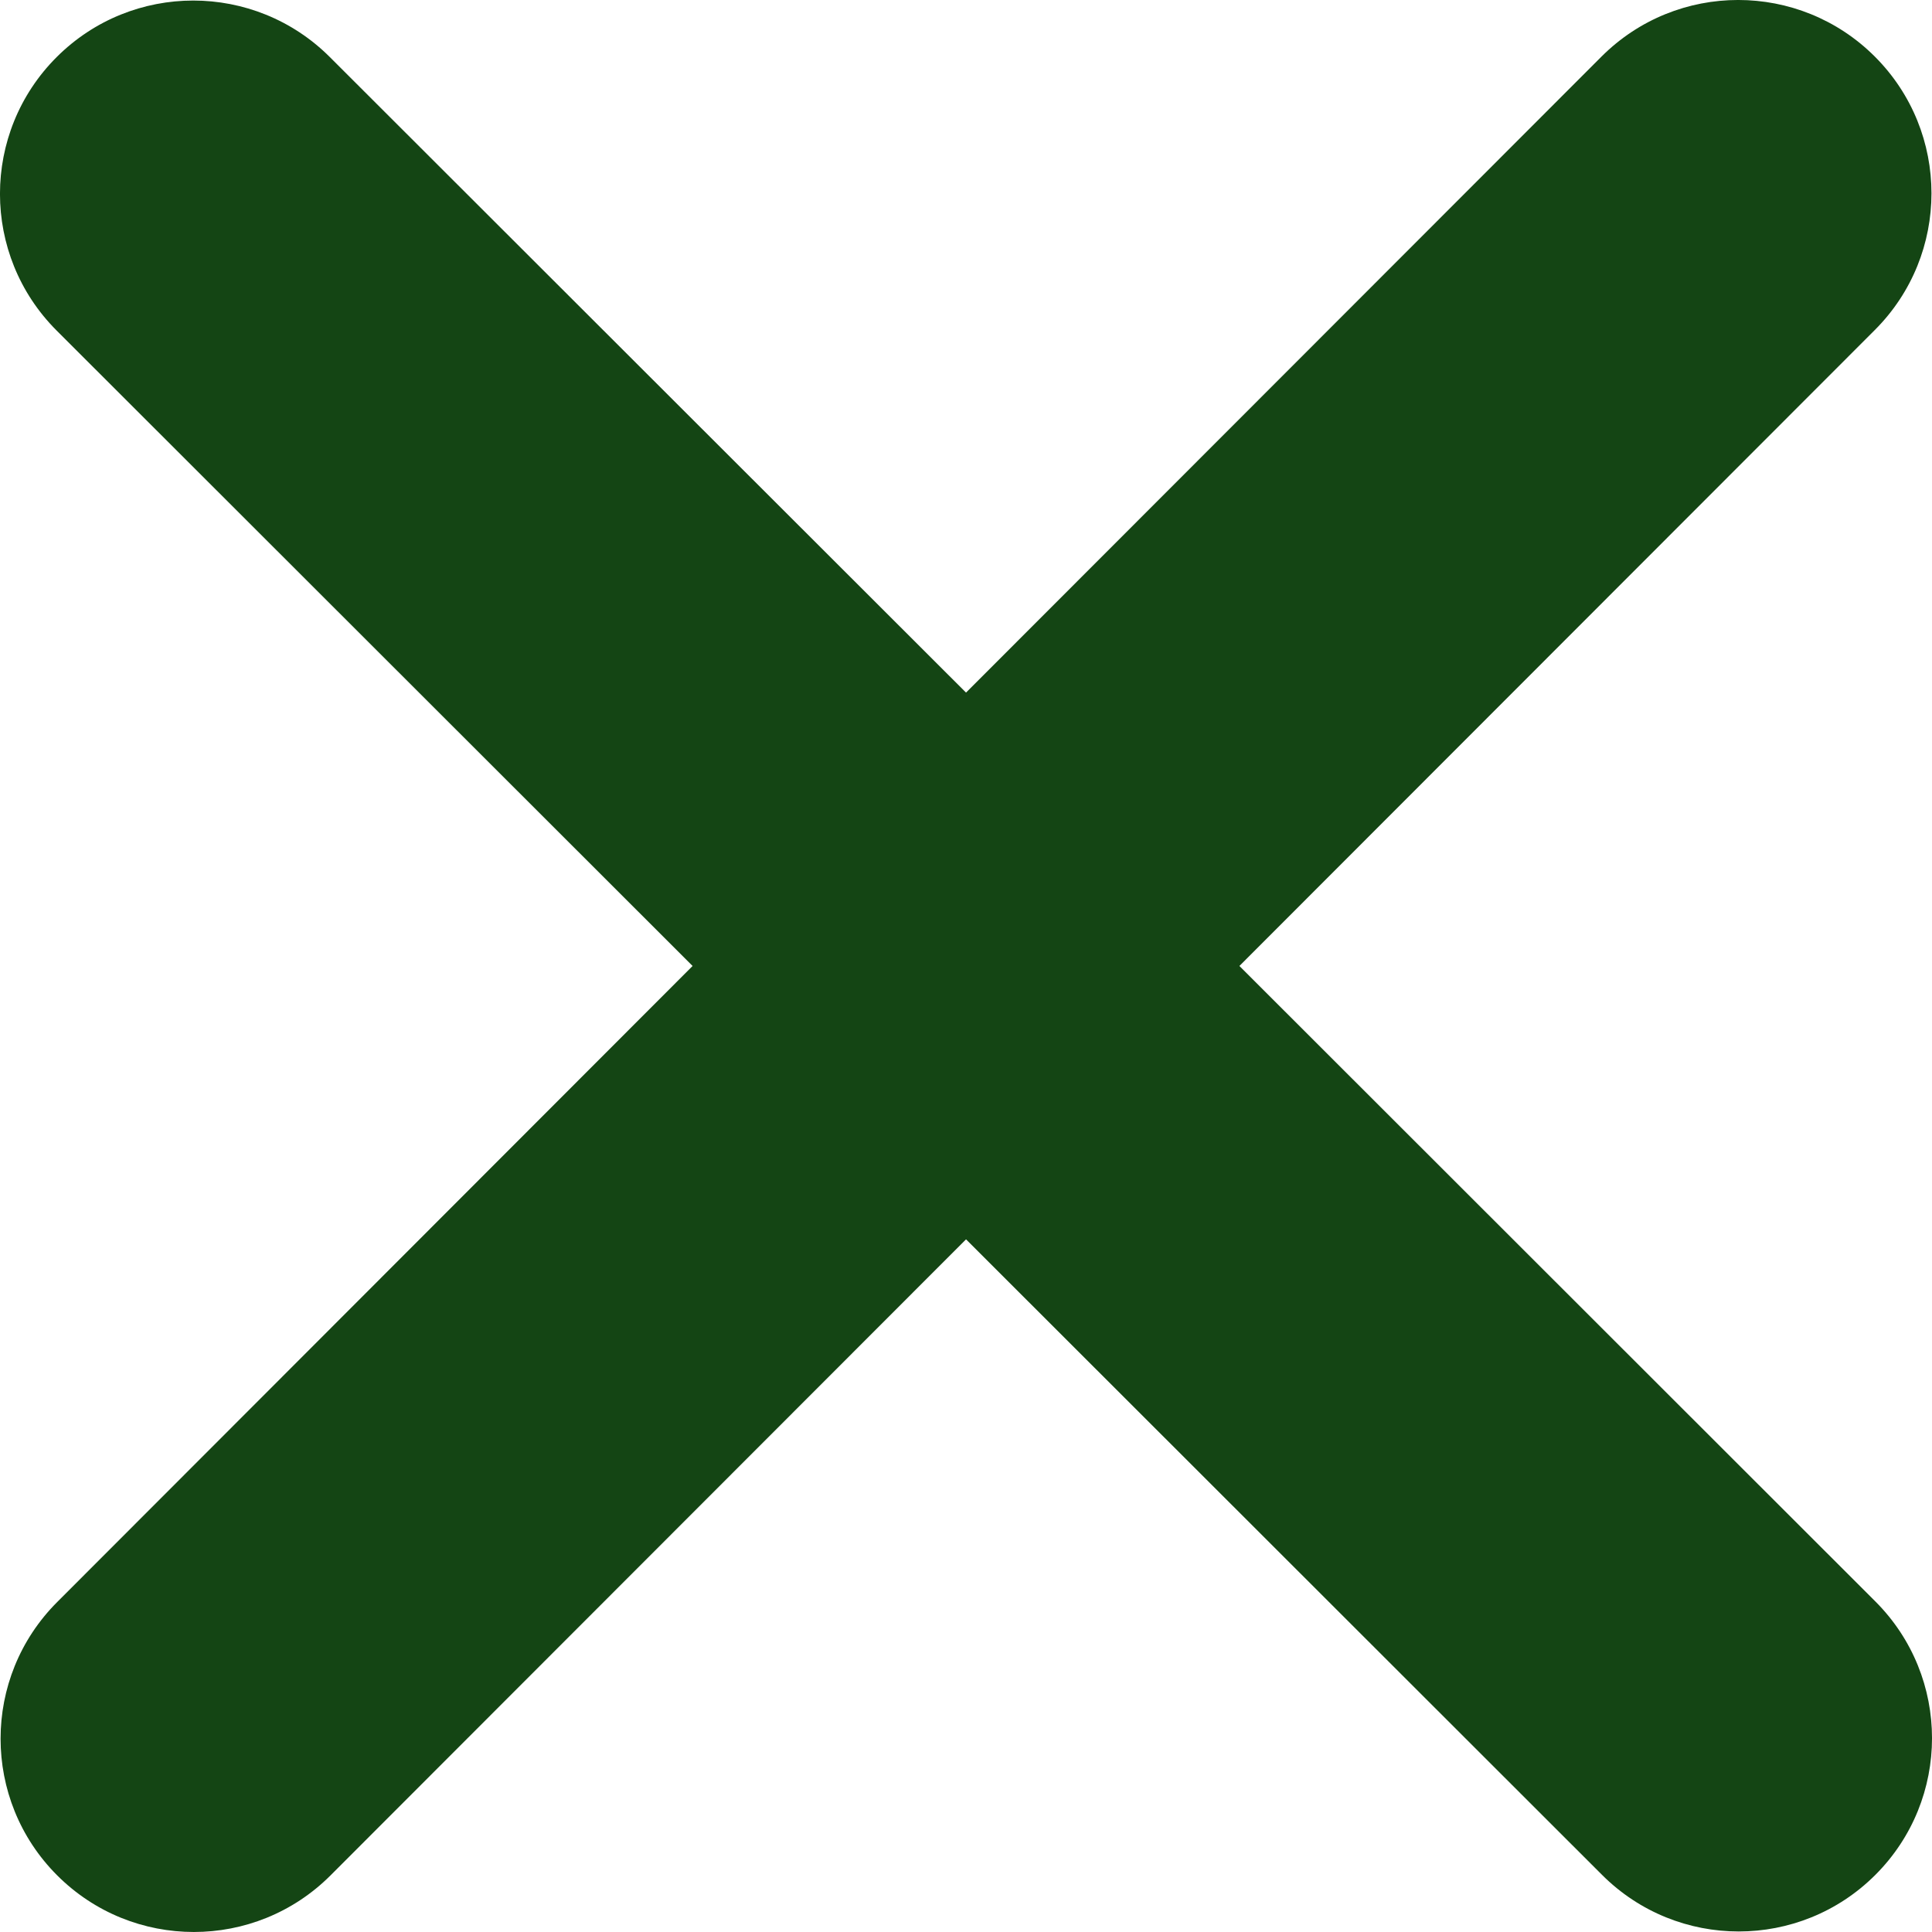
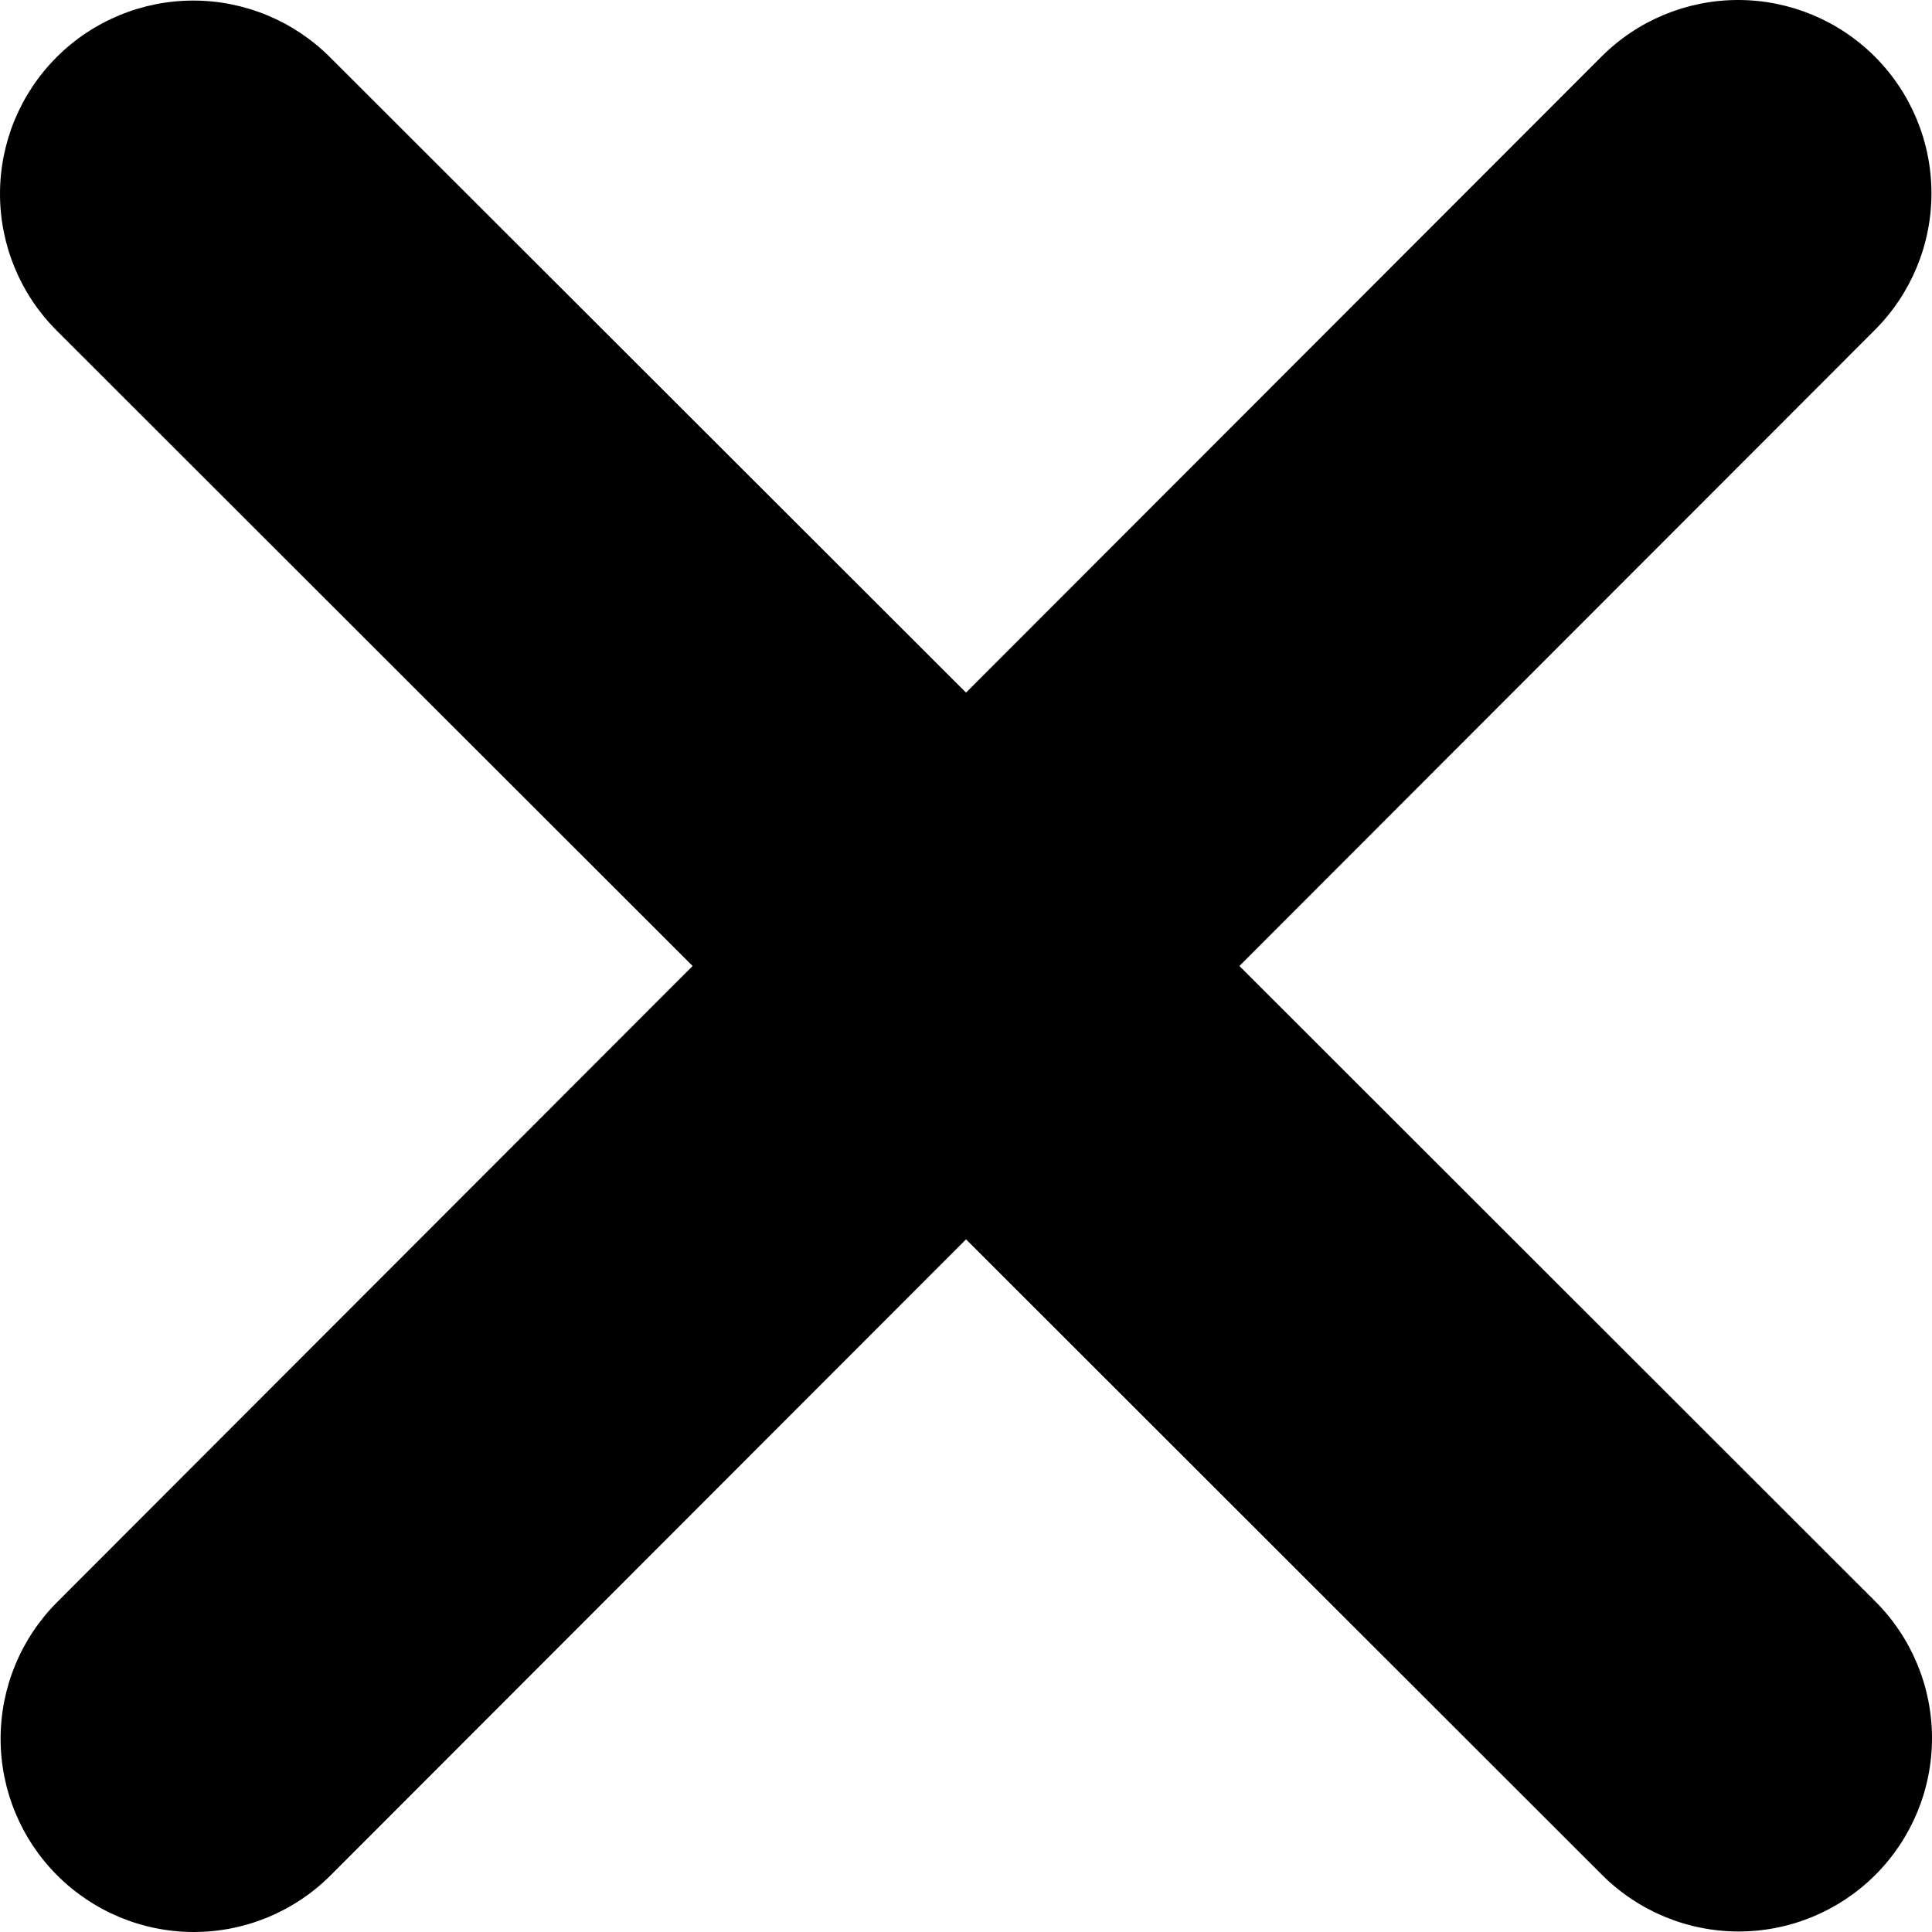
- <svg xmlns="http://www.w3.org/2000/svg" id="Layer_1" data-name="Layer 1" viewBox="0 0 320.15 320.15">
-   <defs>
-     <style>.cls-1{fill:#144514;}</style>
-   </defs>
-   <path class="cls-1" d="M310.68,54.68a32,32,0,0,0-45.3-45.3L160.08,114.77,54.67,9.47A32,32,0,0,0,9.38,54.77l105.39,105.3L9.48,265.47a32,32,0,0,0,45.29,45.3l105.31-105.4L265.47,310.68a32,32,0,0,0,45.3-45.3L205.38,160.07Z" />
+ <svg xmlns="http://www.w3.org/2000/svg" width="512" height="512" viewBox="0 0 512 512" fill="none">
+   <path d="M496.852 87.45C506.459 77.843 511.856 64.813 511.856 51.227C511.856 37.641 506.459 24.611 496.852 15.004C487.245 5.397 474.216 0 460.63 0C447.044 0 434.014 5.397 424.407 15.004L256.009 183.549L87.435 15.148C77.828 5.543 64.799 0.148 51.215 0.15C37.63 0.151 24.603 5.549 14.998 15.156C5.394 24.763 -0.001 37.792 3.12482e-07 51.377C0.001 64.961 5.399 77.989 15.006 87.594L183.548 255.995L15.166 424.556C5.559 434.16 0.161 447.188 0.16 460.773C0.158 474.358 5.553 487.387 15.158 496.994C24.763 506.601 37.79 511.998 51.375 512C64.959 512.001 77.988 506.606 87.595 497.002L256.009 328.441L424.551 496.858C434.158 506.465 447.188 511.862 460.774 511.862C474.36 511.862 487.389 506.465 496.996 496.858C506.603 487.251 512 474.221 512 460.635C512 447.048 506.603 434.019 496.996 424.412L328.454 255.995L496.852 87.45Z" fill="black" />
</svg>
